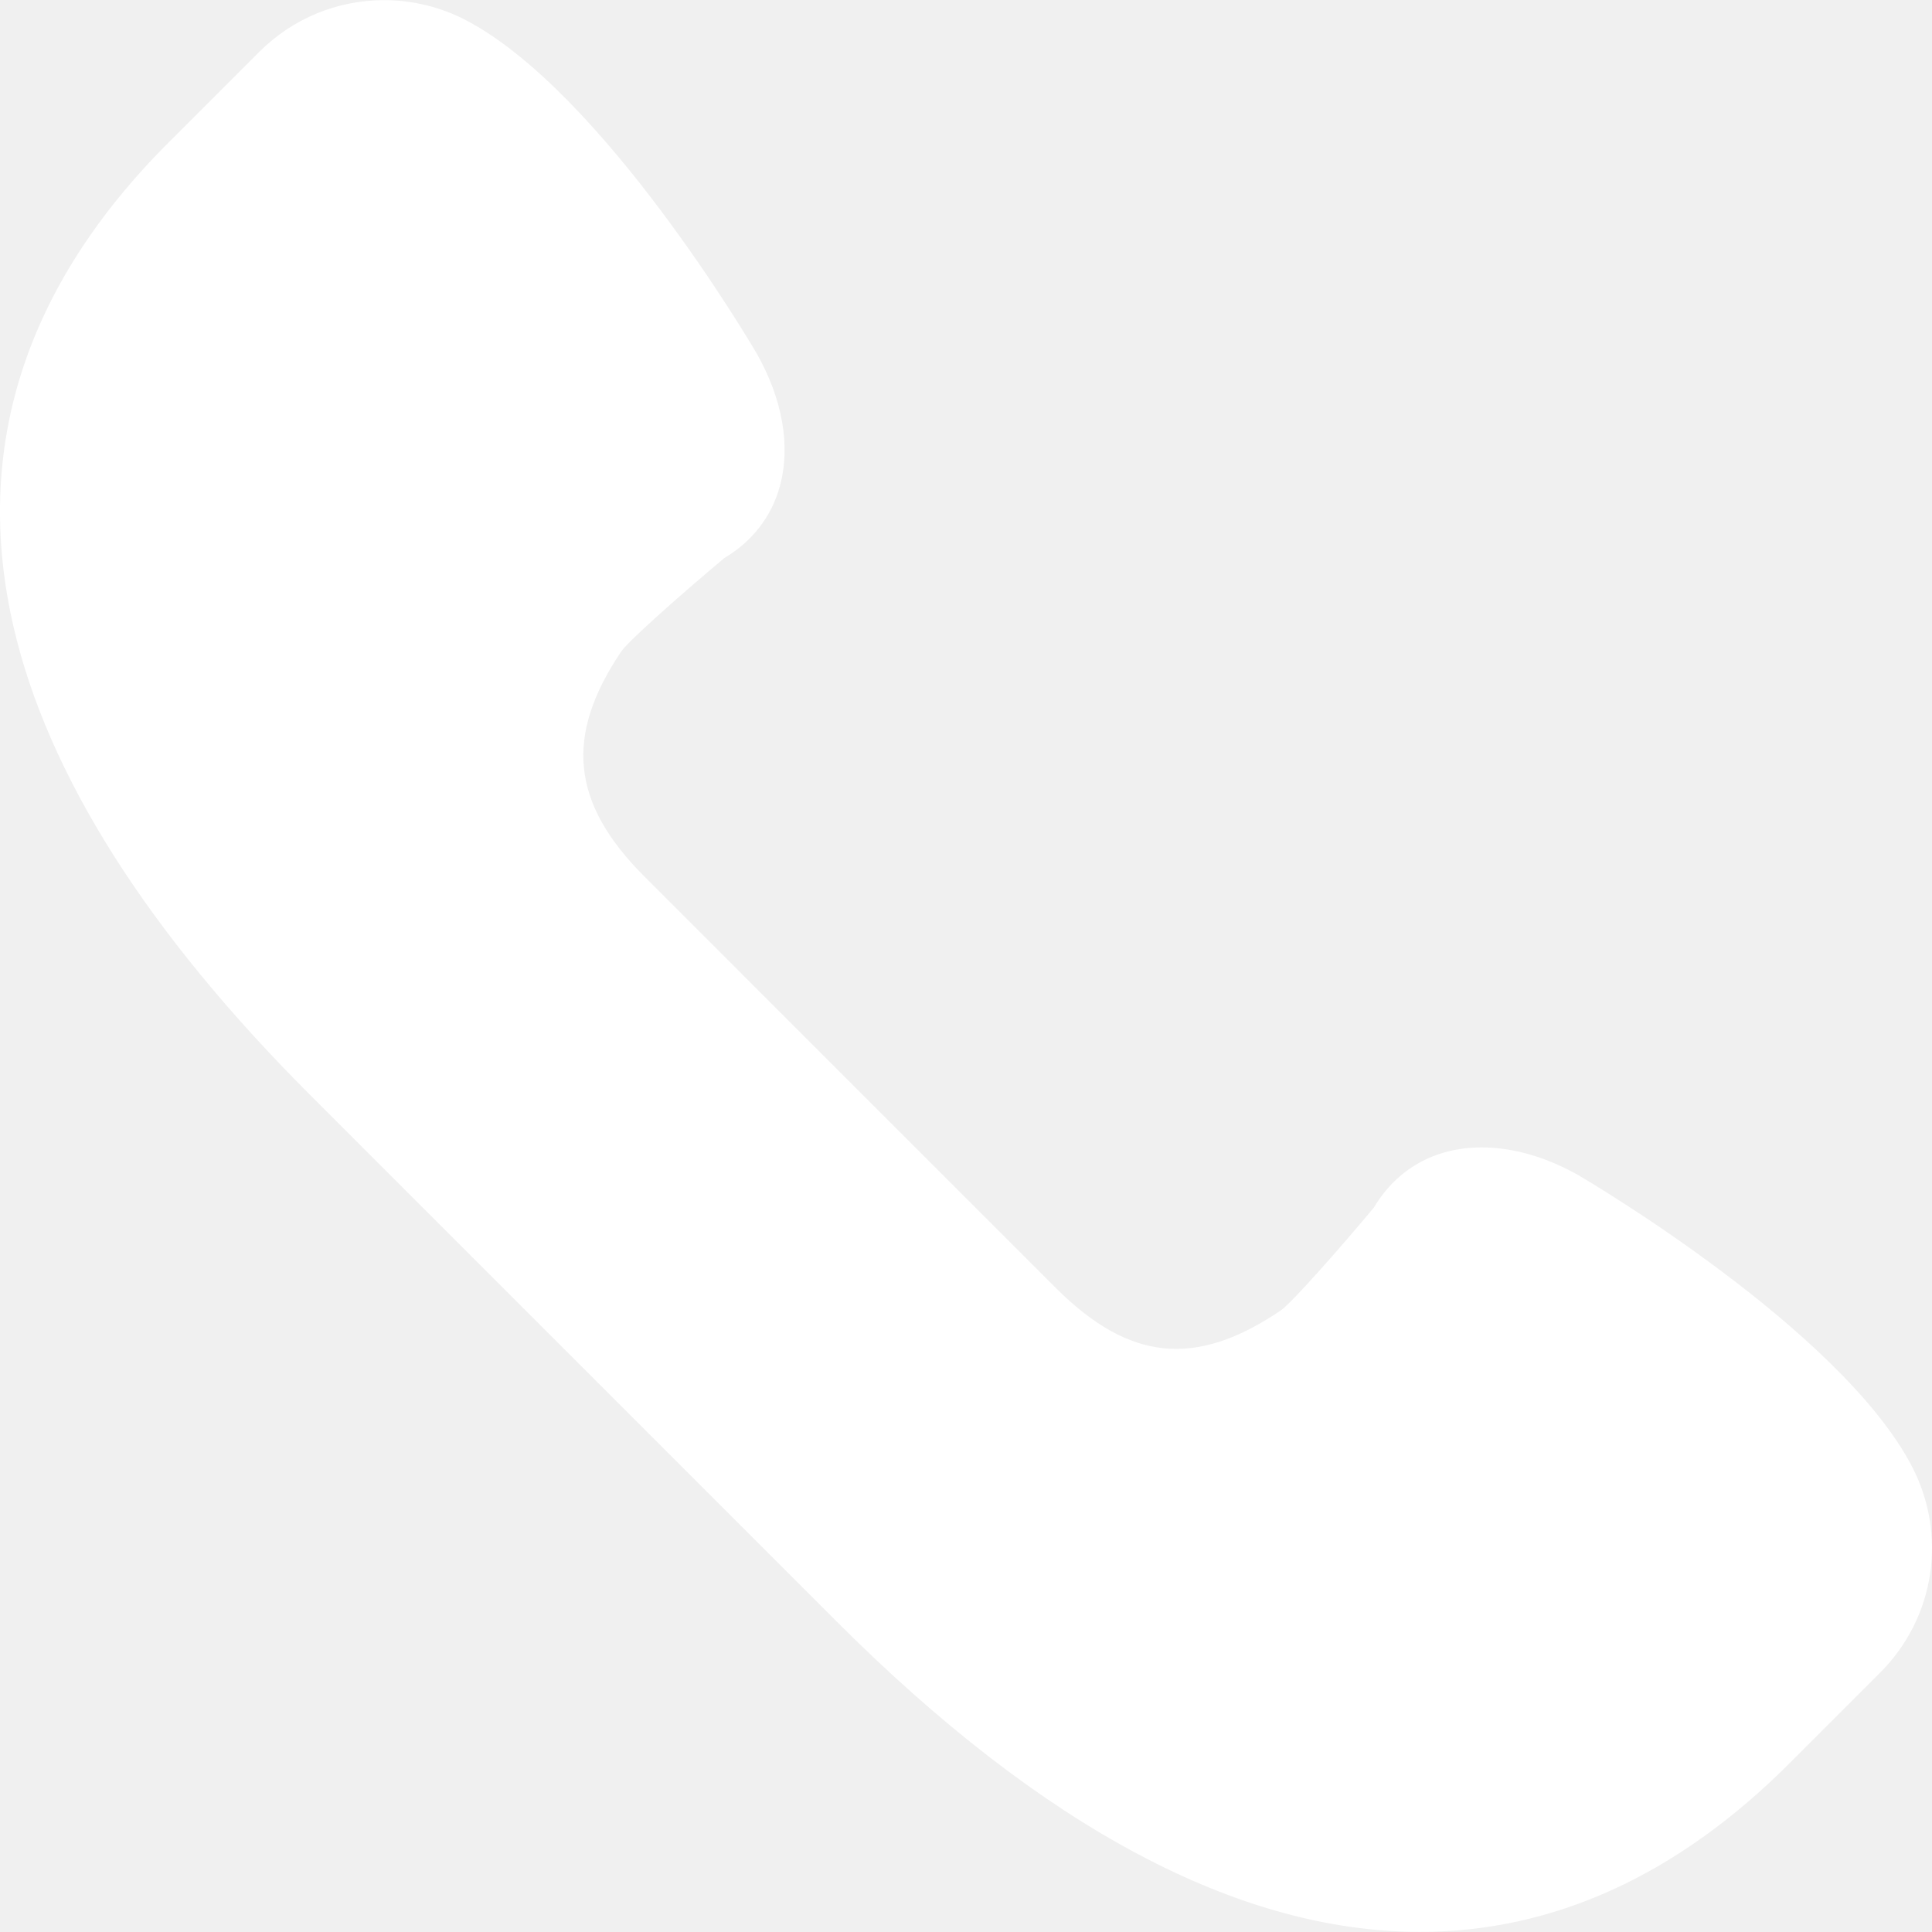
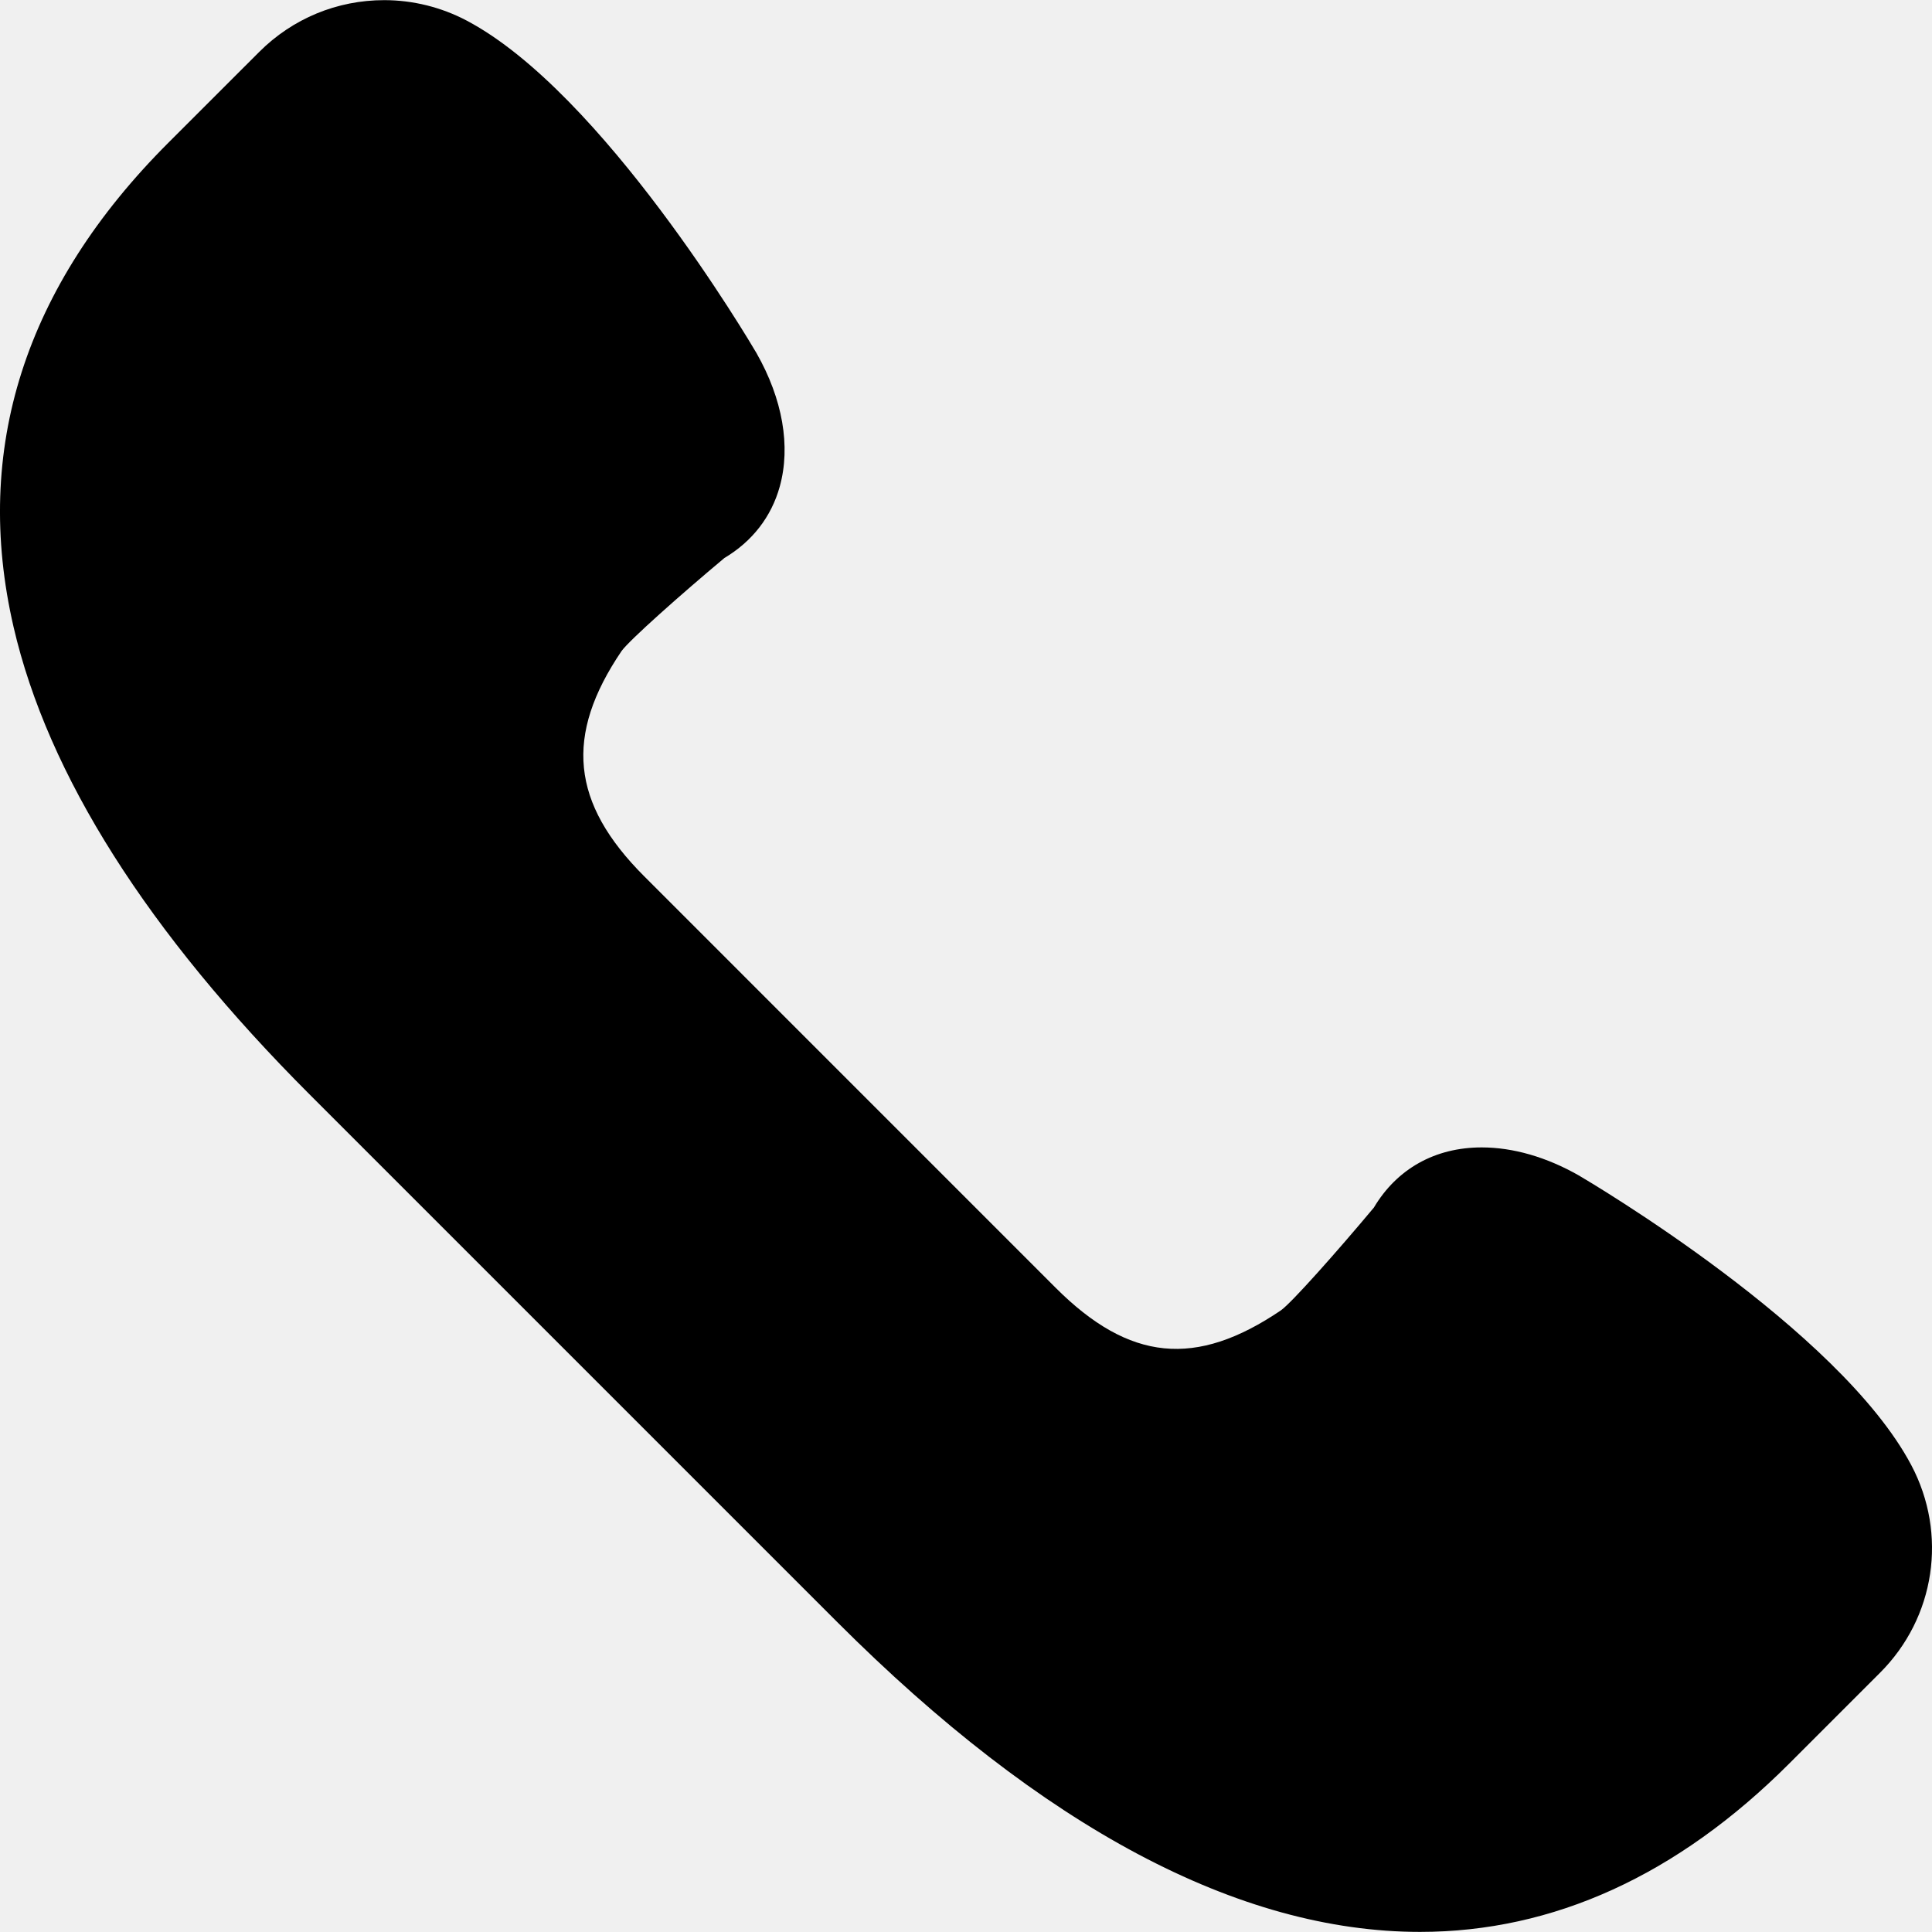
<svg xmlns="http://www.w3.org/2000/svg" version="1.1" id="Capa_1" x="0px" y="0px" viewBox="0 0 53.942 53.942" style="enable-background:new 0 0 53.942 53.942;" xml:space="preserve">
-   <path fill="#FFFFFF" d="M53.364,40.908c-2.008-3.796-8.981-7.912-9.288-8.092c-0.896-0.51-1.831-0.78-2.706-0.78c-1.301,0-2.366,0.596-3.011,1.68  c-1.02,1.22-2.285,2.646-2.592,2.867c-2.376,1.612-4.236,1.429-6.294-0.629L17.987,24.467c-2.045-2.045-2.233-3.928-0.632-6.291  c0.224-0.309,1.65-1.575,2.87-2.596c0.778-0.463,1.312-1.151,1.546-1.995c0.311-1.123,0.082-2.444-0.652-3.731  c-0.173-0.296-4.291-7.27-8.085-9.277c-0.708-0.375-1.506-0.573-2.306-0.573c-1.318,0-2.558,0.514-3.49,1.445L4.7,3.986  c-4.014,4.013-5.467,8.562-4.321,13.52c0.956,4.132,3.742,8.529,8.282,13.068l14.705,14.705c5.746,5.746,11.224,8.66,16.282,8.66  c0,0,0,0,0.001,0c3.72,0,7.188-1.581,10.305-4.698l2.537-2.537C54.033,45.163,54.383,42.833,53.364,40.908z" />
+   <path fill="#000000" d="M53.364,40.908c-2.008-3.796-8.981-7.912-9.288-8.092c-0.896-0.51-1.831-0.78-2.706-0.78c-1.301,0-2.366,0.596-3.011,1.68  c-1.02,1.22-2.285,2.646-2.592,2.867c-2.376,1.612-4.236,1.429-6.294-0.629L17.987,24.467c-2.045-2.045-2.233-3.928-0.632-6.291  c0.224-0.309,1.65-1.575,2.87-2.596c0.778-0.463,1.312-1.151,1.546-1.995c0.311-1.123,0.082-2.444-0.652-3.731  c-0.173-0.296-4.291-7.27-8.085-9.277c-0.708-0.375-1.506-0.573-2.306-0.573c-1.318,0-2.558,0.514-3.49,1.445L4.7,3.986  c-4.014,4.013-5.467,8.562-4.321,13.52c0.956,4.132,3.742,8.529,8.282,13.068l14.705,14.705c5.746,5.746,11.224,8.66,16.282,8.66  c0,0,0,0,0.001,0c3.72,0,7.188-1.581,10.305-4.698l2.537-2.537C54.033,45.163,54.383,42.833,53.364,40.908z" />
  <g>
</g>
  <g>
</g>
  <g>
</g>
  <g>
</g>
  <g>
</g>
  <g>
</g>
  <g>
</g>
  <g>
</g>
  <g>
</g>
  <g>
</g>
  <g>
</g>
  <g>
</g>
  <g>
</g>
  <g>
</g>
  <g>
</g>
</svg>
